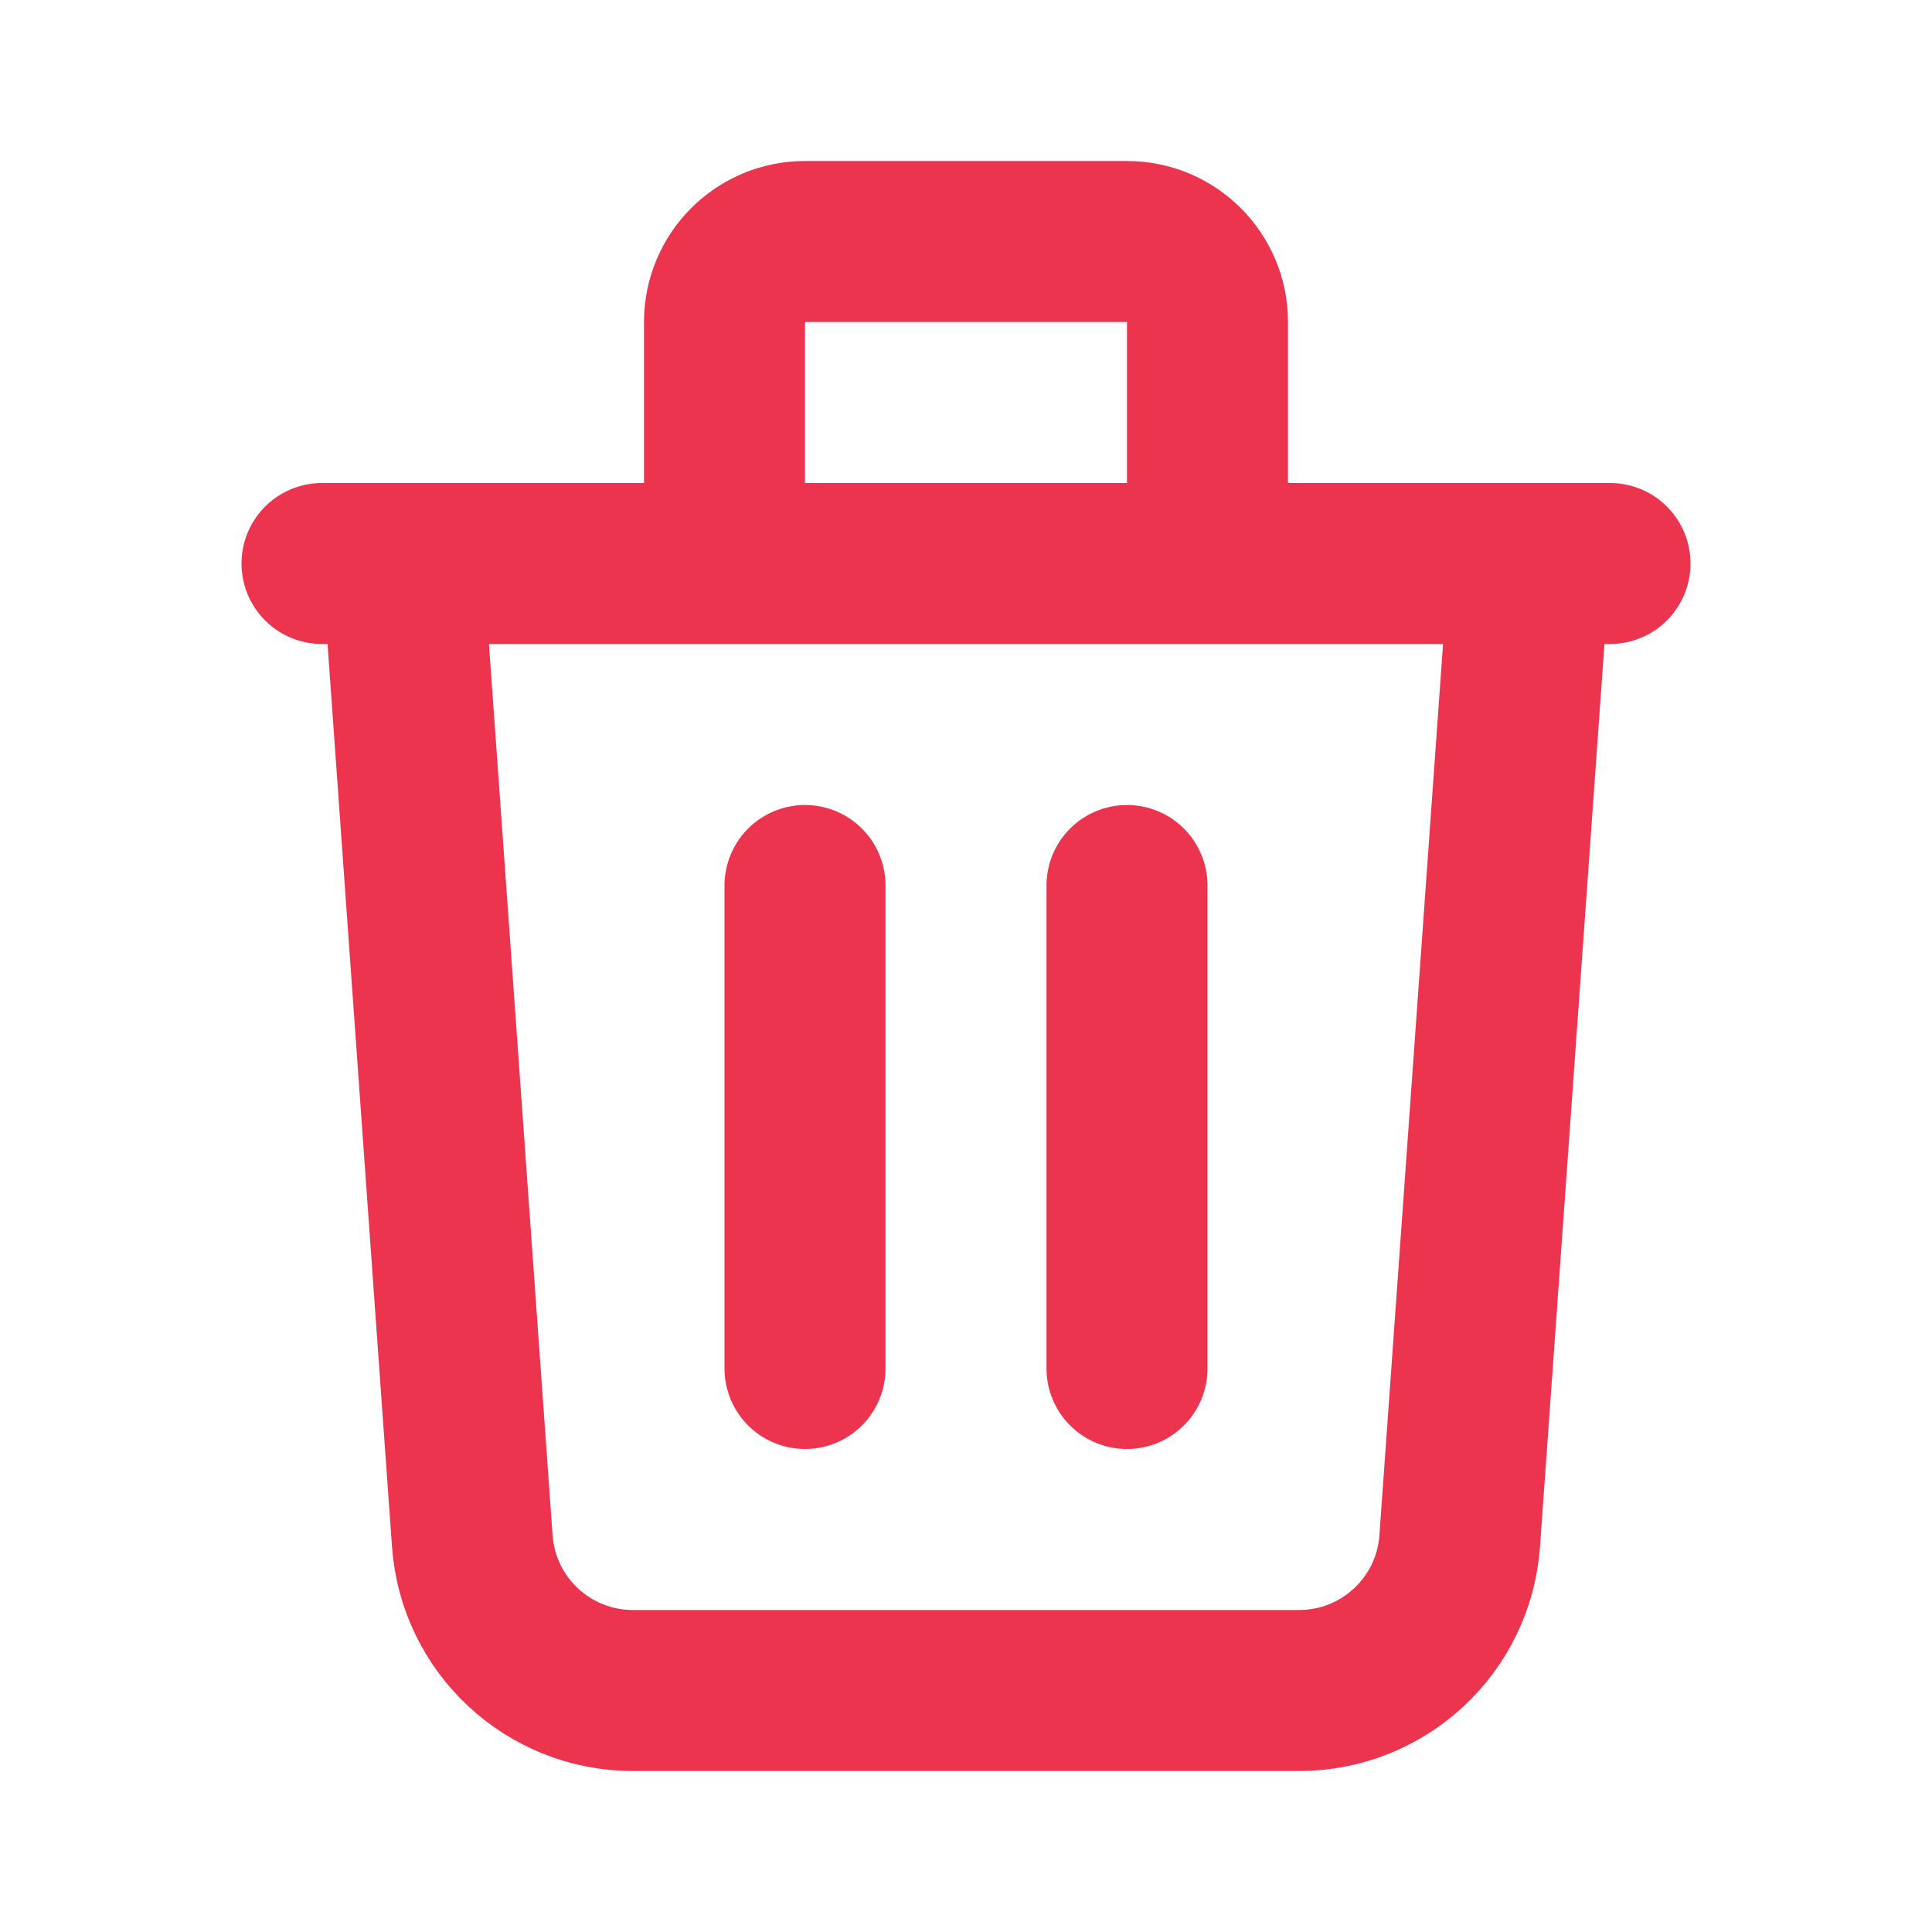
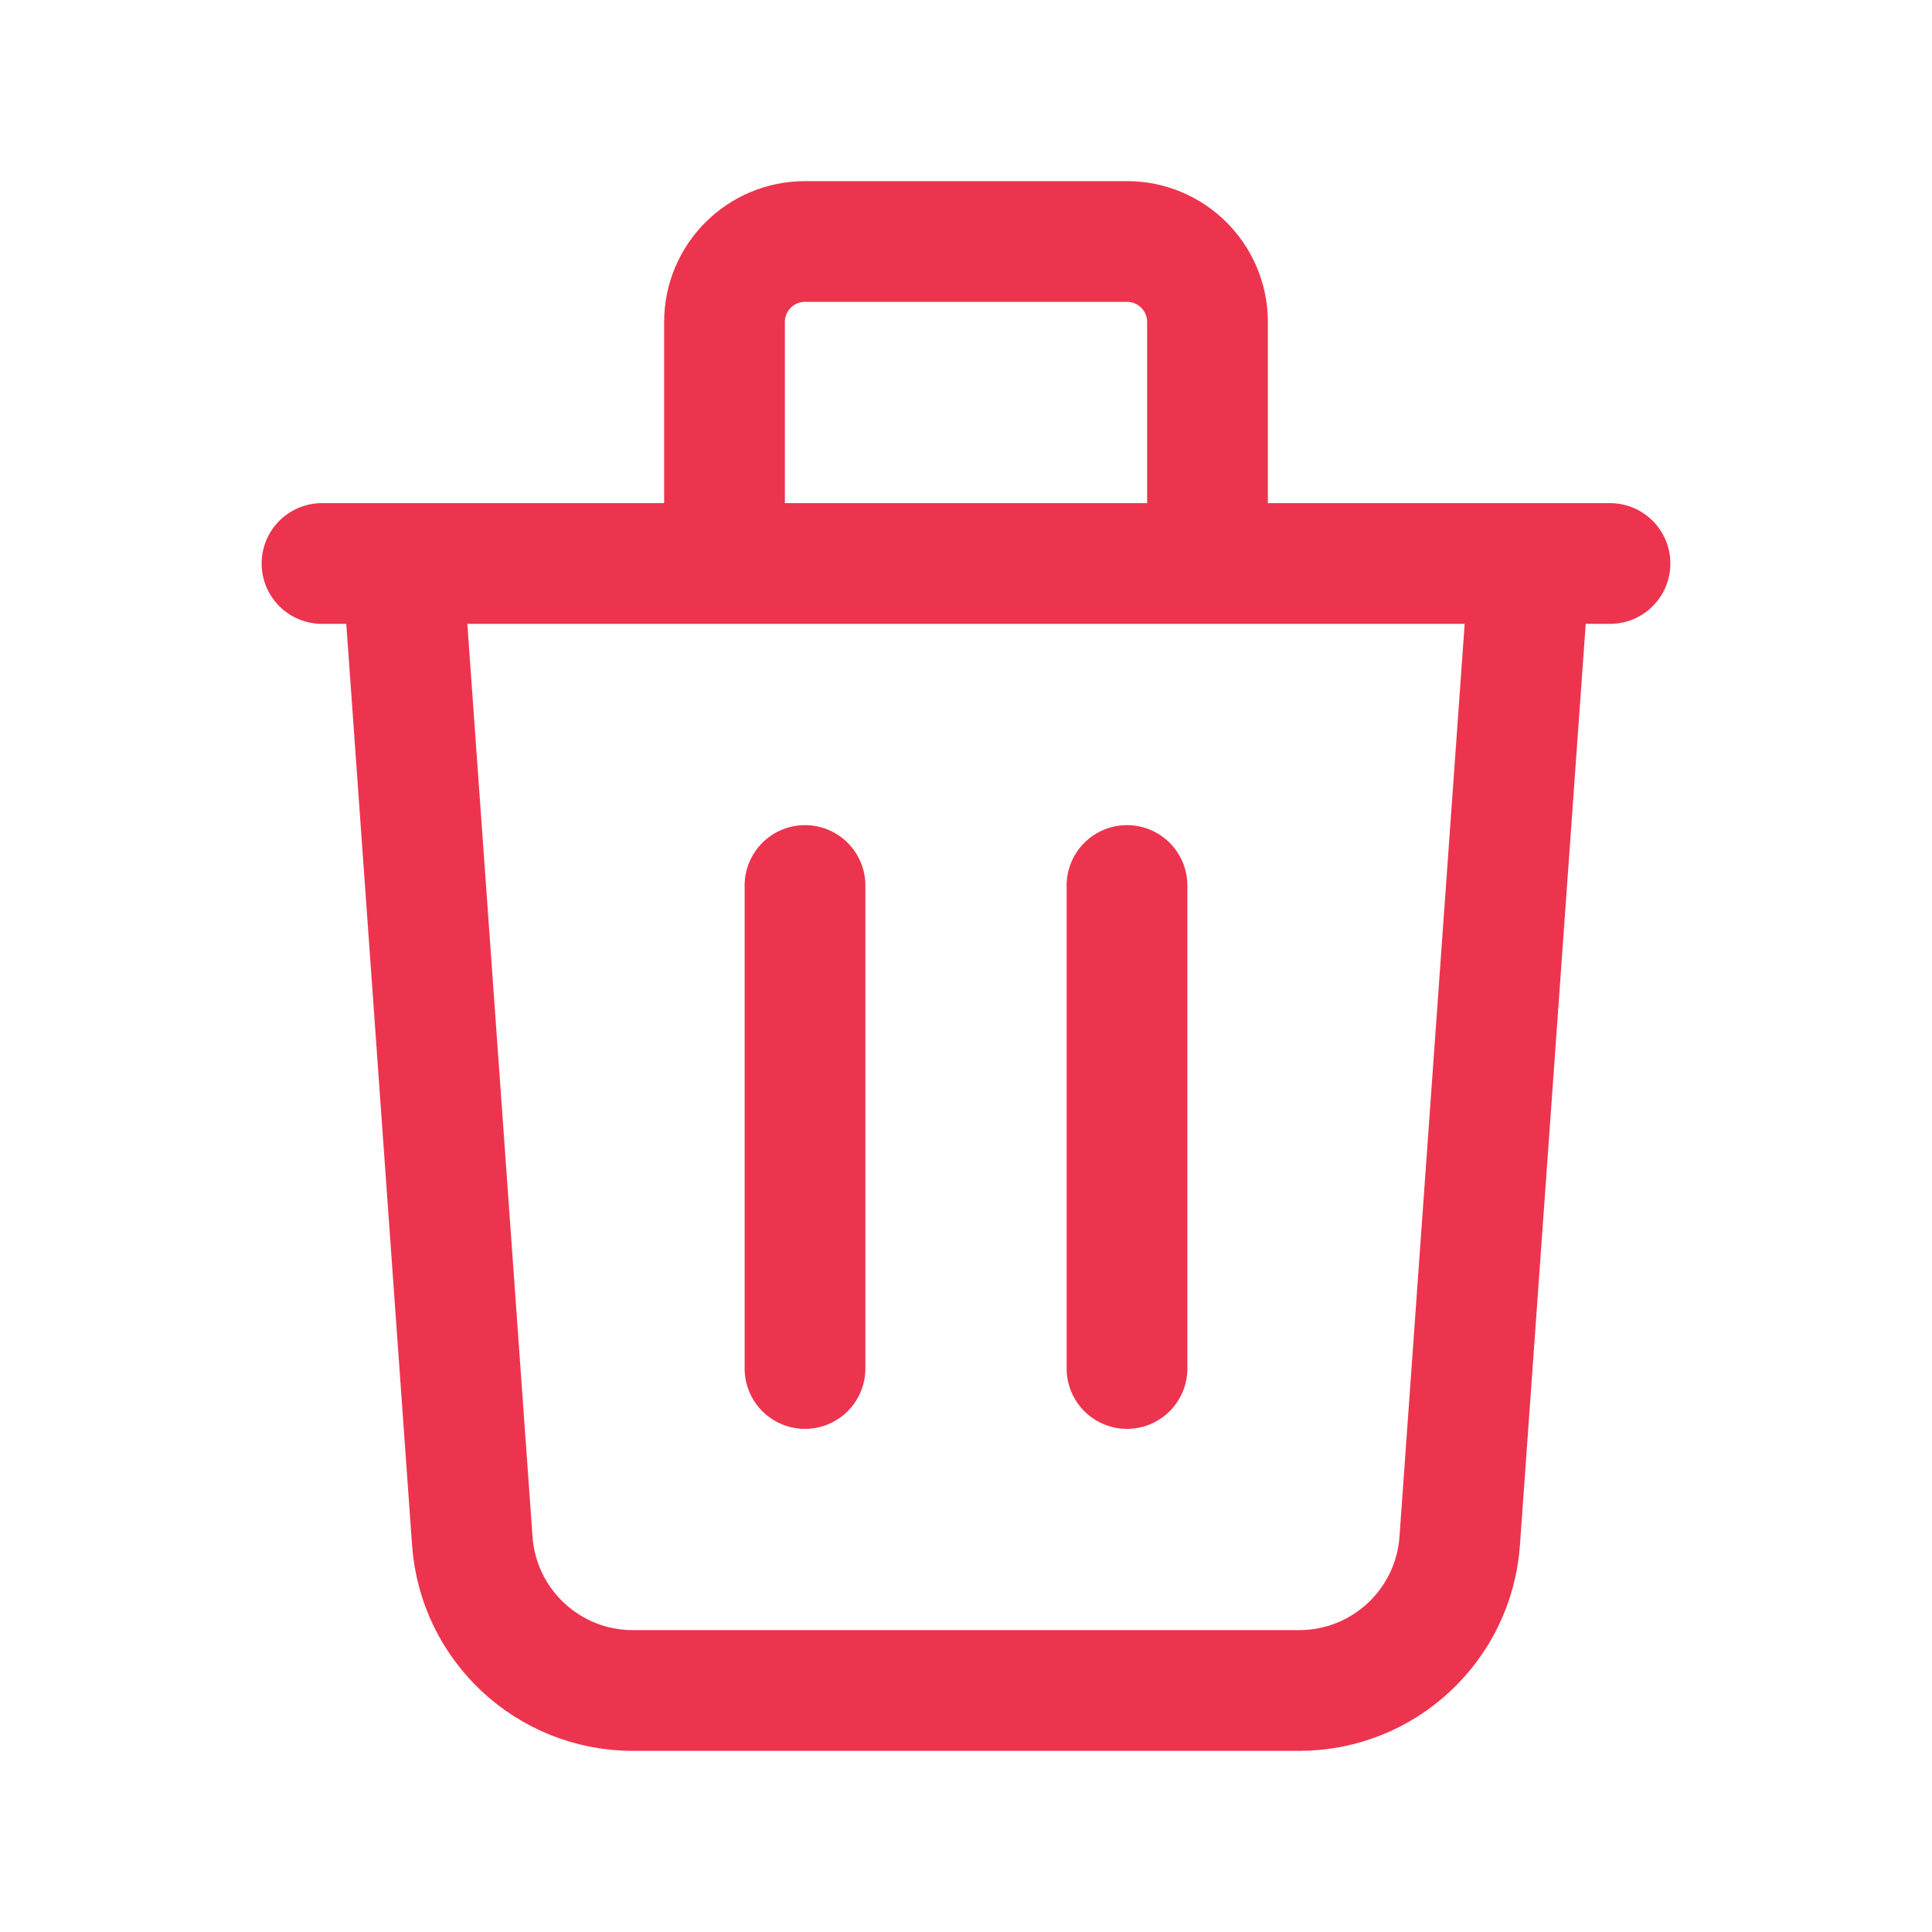
<svg xmlns="http://www.w3.org/2000/svg" class="h-6 w-6" fill="none" viewBox="0 0 24 24" stroke="#ed344e">
-   <path stroke-linecap="round" stroke-linejoin="round" stroke-width="2" d="M19 7l-.867 12.142A2 2 0 0116.138 21H7.862a2 2 0 01-1.995-1.858L5 7m5 4v6m4-6v6m1-10V4a1 1 0 00-1-1h-4a1 1 0 00-1 1v3M4 7h16" />
+   <path stroke-linecap="round" stroke-linejoin="round" stroke-width="1.5" d="M19 7l-.867 12.142A2 2 0 0116.138 21H7.862a2 2 0 01-1.995-1.858L5 7m5 4v6m4-6v6m1-10V4a1 1 0 00-1-1h-4a1 1 0 00-1 1v3M4 7h16" />
</svg>
